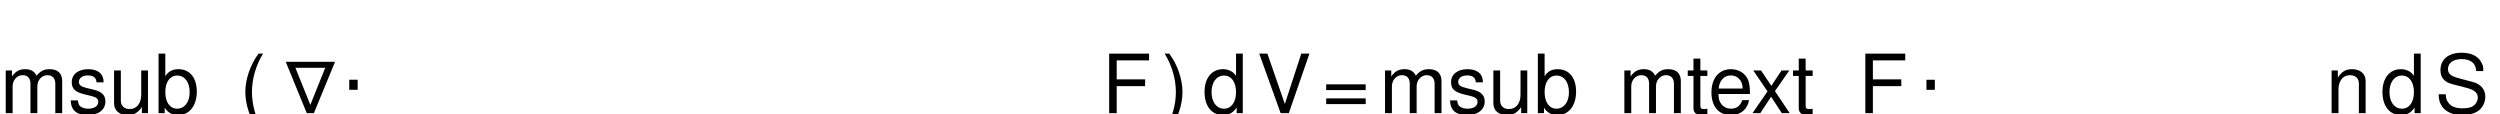
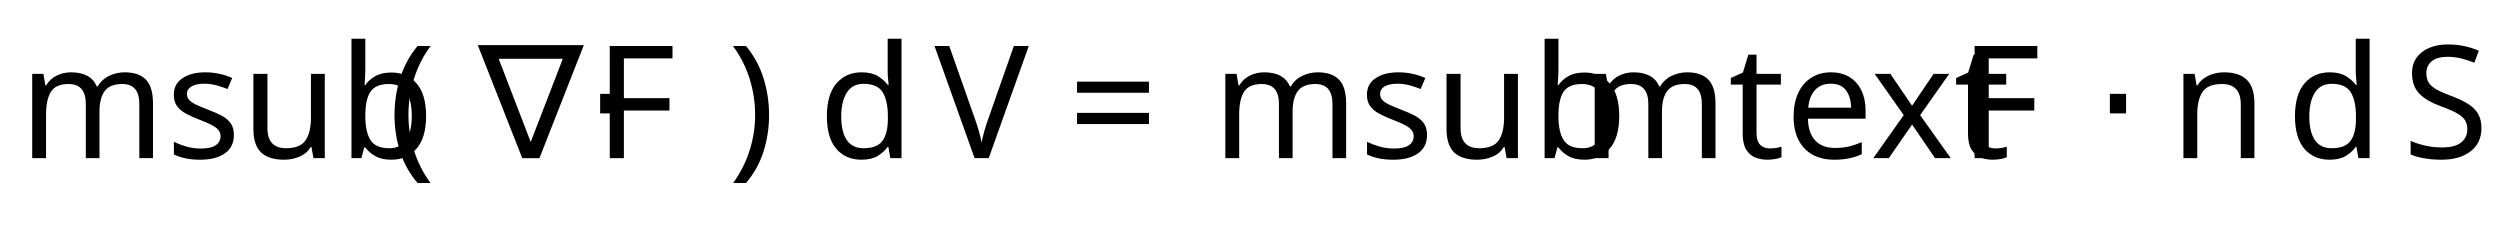
- <svg xmlns="http://www.w3.org/2000/svg" version="1.1" width="306.472" height="13.872">
-   <text x="0" y="13.872" fill="#000000" font-family="Helvetica" font-size="10px">msub</text>
-   <text x="29.34" y="13.872" fill="#000000" font-family="Helvetica" font-size="10px">(</text>
-   <text x="34.34" y="13.872" fill="#000000" font-family="Helvetica" font-size="10px">∇⋅</text>
-   <text x="135.068" y="13.872" fill="#000000" font-family="Helvetica" font-size="10px">F</text>
-   <text x="142.4" y="13.872" fill="#000000" font-family="Helvetica" font-size="10px">)</text>
-   <text x="147.4" y="13.872" fill="#000000" font-family="Helvetica" font-size="10px">d</text>
-   <text x="154.072" y="13.872" fill="#000000" font-family="Helvetica" font-size="10px">V</text>
-   <text x="162.076" y="13.872" fill="#000000" font-family="Helvetica" font-size="10px">=</text>
-   <text x="169.084" y="13.872" fill="#000000" font-family="Helvetica" font-size="10px">msub</text>
-   <text x="198.424" y="13.872" fill="#000000" font-family="Helvetica" font-size="10px">mtext</text>
-   <text x="227.764" y="13.872" fill="#000000" font-family="Helvetica" font-size="10px">F</text>
-   <text x="235.096" y="13.872" fill="#000000" font-family="Helvetica" font-size="10px">⋅</text>
-   <text x="285.124" y="13.872" fill="#000000" font-family="Helvetica" font-size="10px">n</text>
-   <text x="291.796" y="13.872" fill="#000000" font-family="Helvetica" font-size="10px">d</text>
-   <text x="298.468" y="13.872" fill="#000000" font-family="Helvetica" font-size="10px">S</text>
+ <svg xmlns="http://www.w3.org/2000/svg" version="1.1" width="397.8" height="37.75">
+   <style>@font-face {font-family: "STIXGeneral-Italic";src: url("../../STIXv1.1.1-webfonts/stix-web/STIXGeneral-Italic.woff");}</style>
+   <text x="3" y="25.167" fill="#000000" font-family="STIXGeneral-Italic" font-size="25">msub</text>
+   <text x="61.775" y="25.167" fill="#000000" font-family="STIXGeneral-Italic" font-size="25">(</text>
+   <text x="76.1" y="25.167" fill="#000000" font-family="STIXGeneral-Italic" font-size="25">∇⋅</text>
+   <text x="94.6" y="25.167" fill="#000000" font-family="STIXGeneral-Italic" font-size="25">F</text>
+   <text x="115.875" y="25.167" fill="#000000" font-family="STIXGeneral-Italic" font-size="25">)</text>
+   <text x="130.2" y="25.167" fill="#000000" font-family="STIXGeneral-Italic" font-size="25">d</text>
+   <text x="148.7" y="25.167" fill="#000000" font-family="STIXGeneral-Italic" font-size="25">V</text>
+   <text x="169.975" y="25.167" fill="#000000" font-family="STIXGeneral-Italic" font-size="25">=</text>
+   <text x="192.85" y="25.167" fill="#000000" font-family="STIXGeneral-Italic" font-size="25">msub</text>
+   <text x="251.625" y="25.167" fill="#000000" font-family="STIXGeneral-Italic" font-size="25">mtext</text>
+   <text x="311.775" y="25.167" fill="#000000" font-family="STIXGeneral-Italic" font-size="25">F</text>
+   <text x="333.05" y="25.167" fill="#000000" font-family="STIXGeneral-Italic" font-size="25">⋅</text>
+   <text x="345.3" y="25.167" fill="#000000" font-family="STIXGeneral-Italic" font-size="25">n</text>
+   <text x="363.8" y="25.167" fill="#000000" font-family="STIXGeneral-Italic" font-size="25">d</text>
+   <text x="382.3" y="25.167" fill="#000000" font-family="STIXGeneral-Italic" font-size="25">S</text>
</svg>
